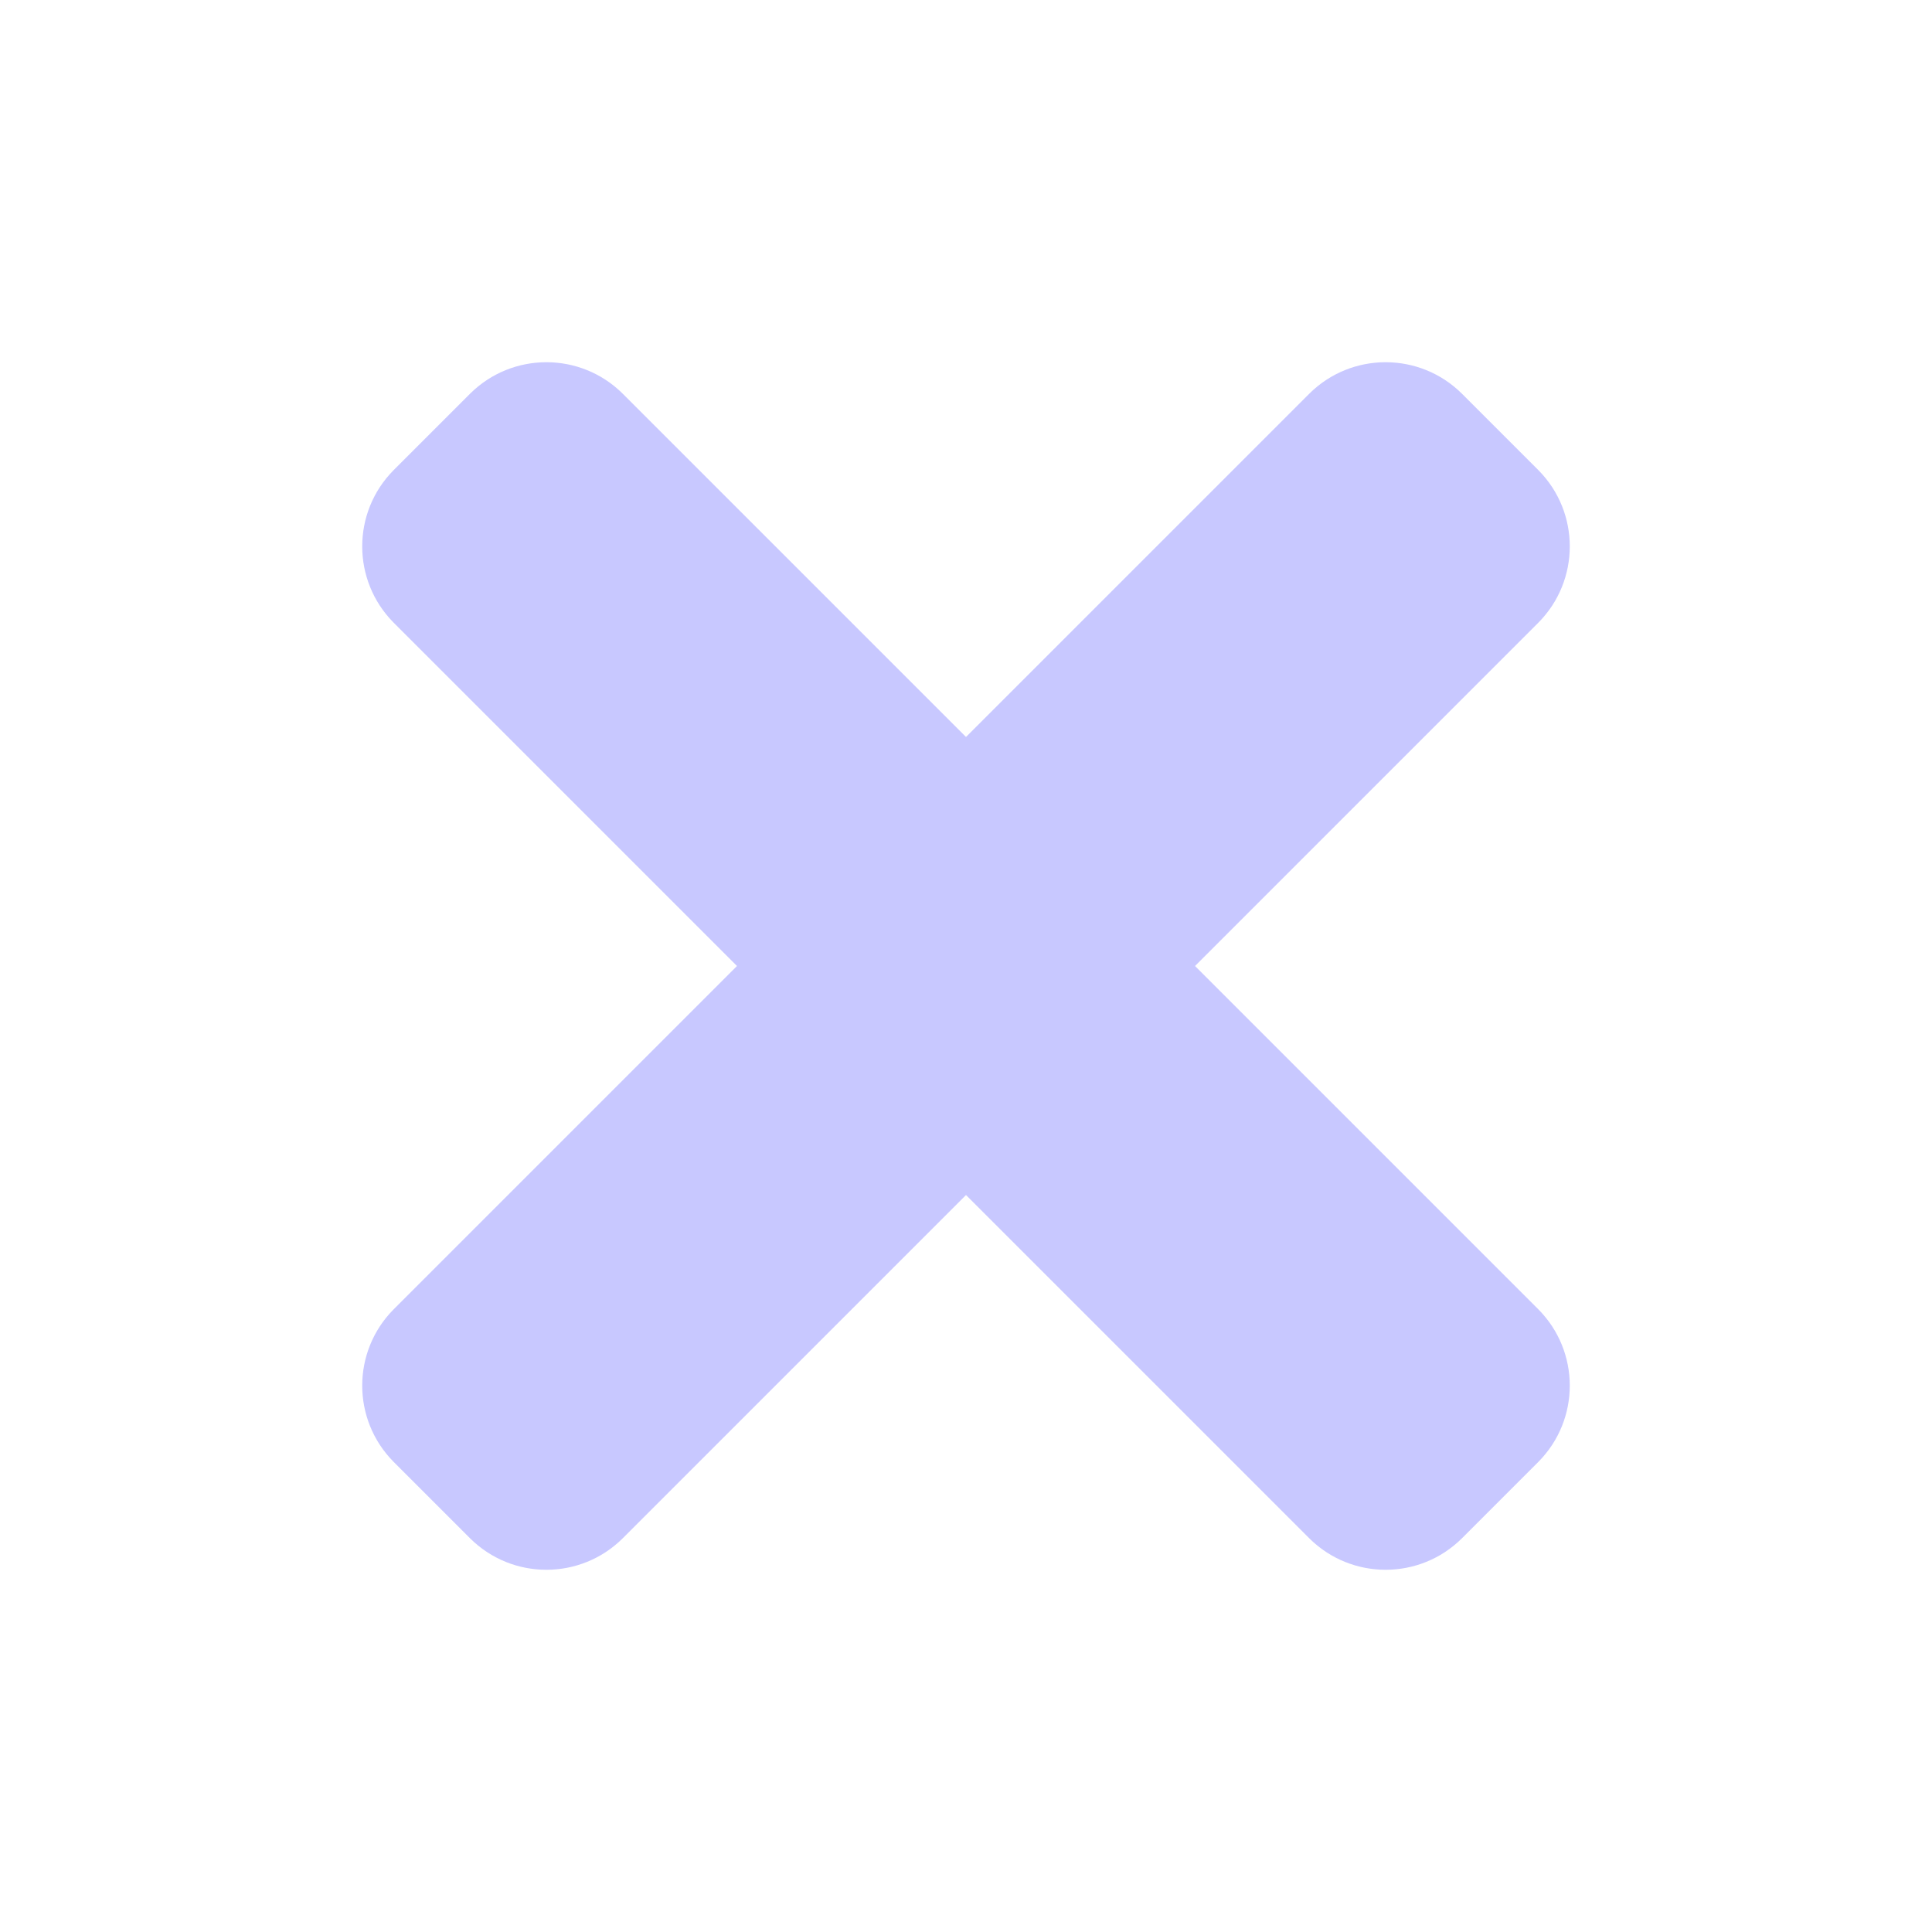
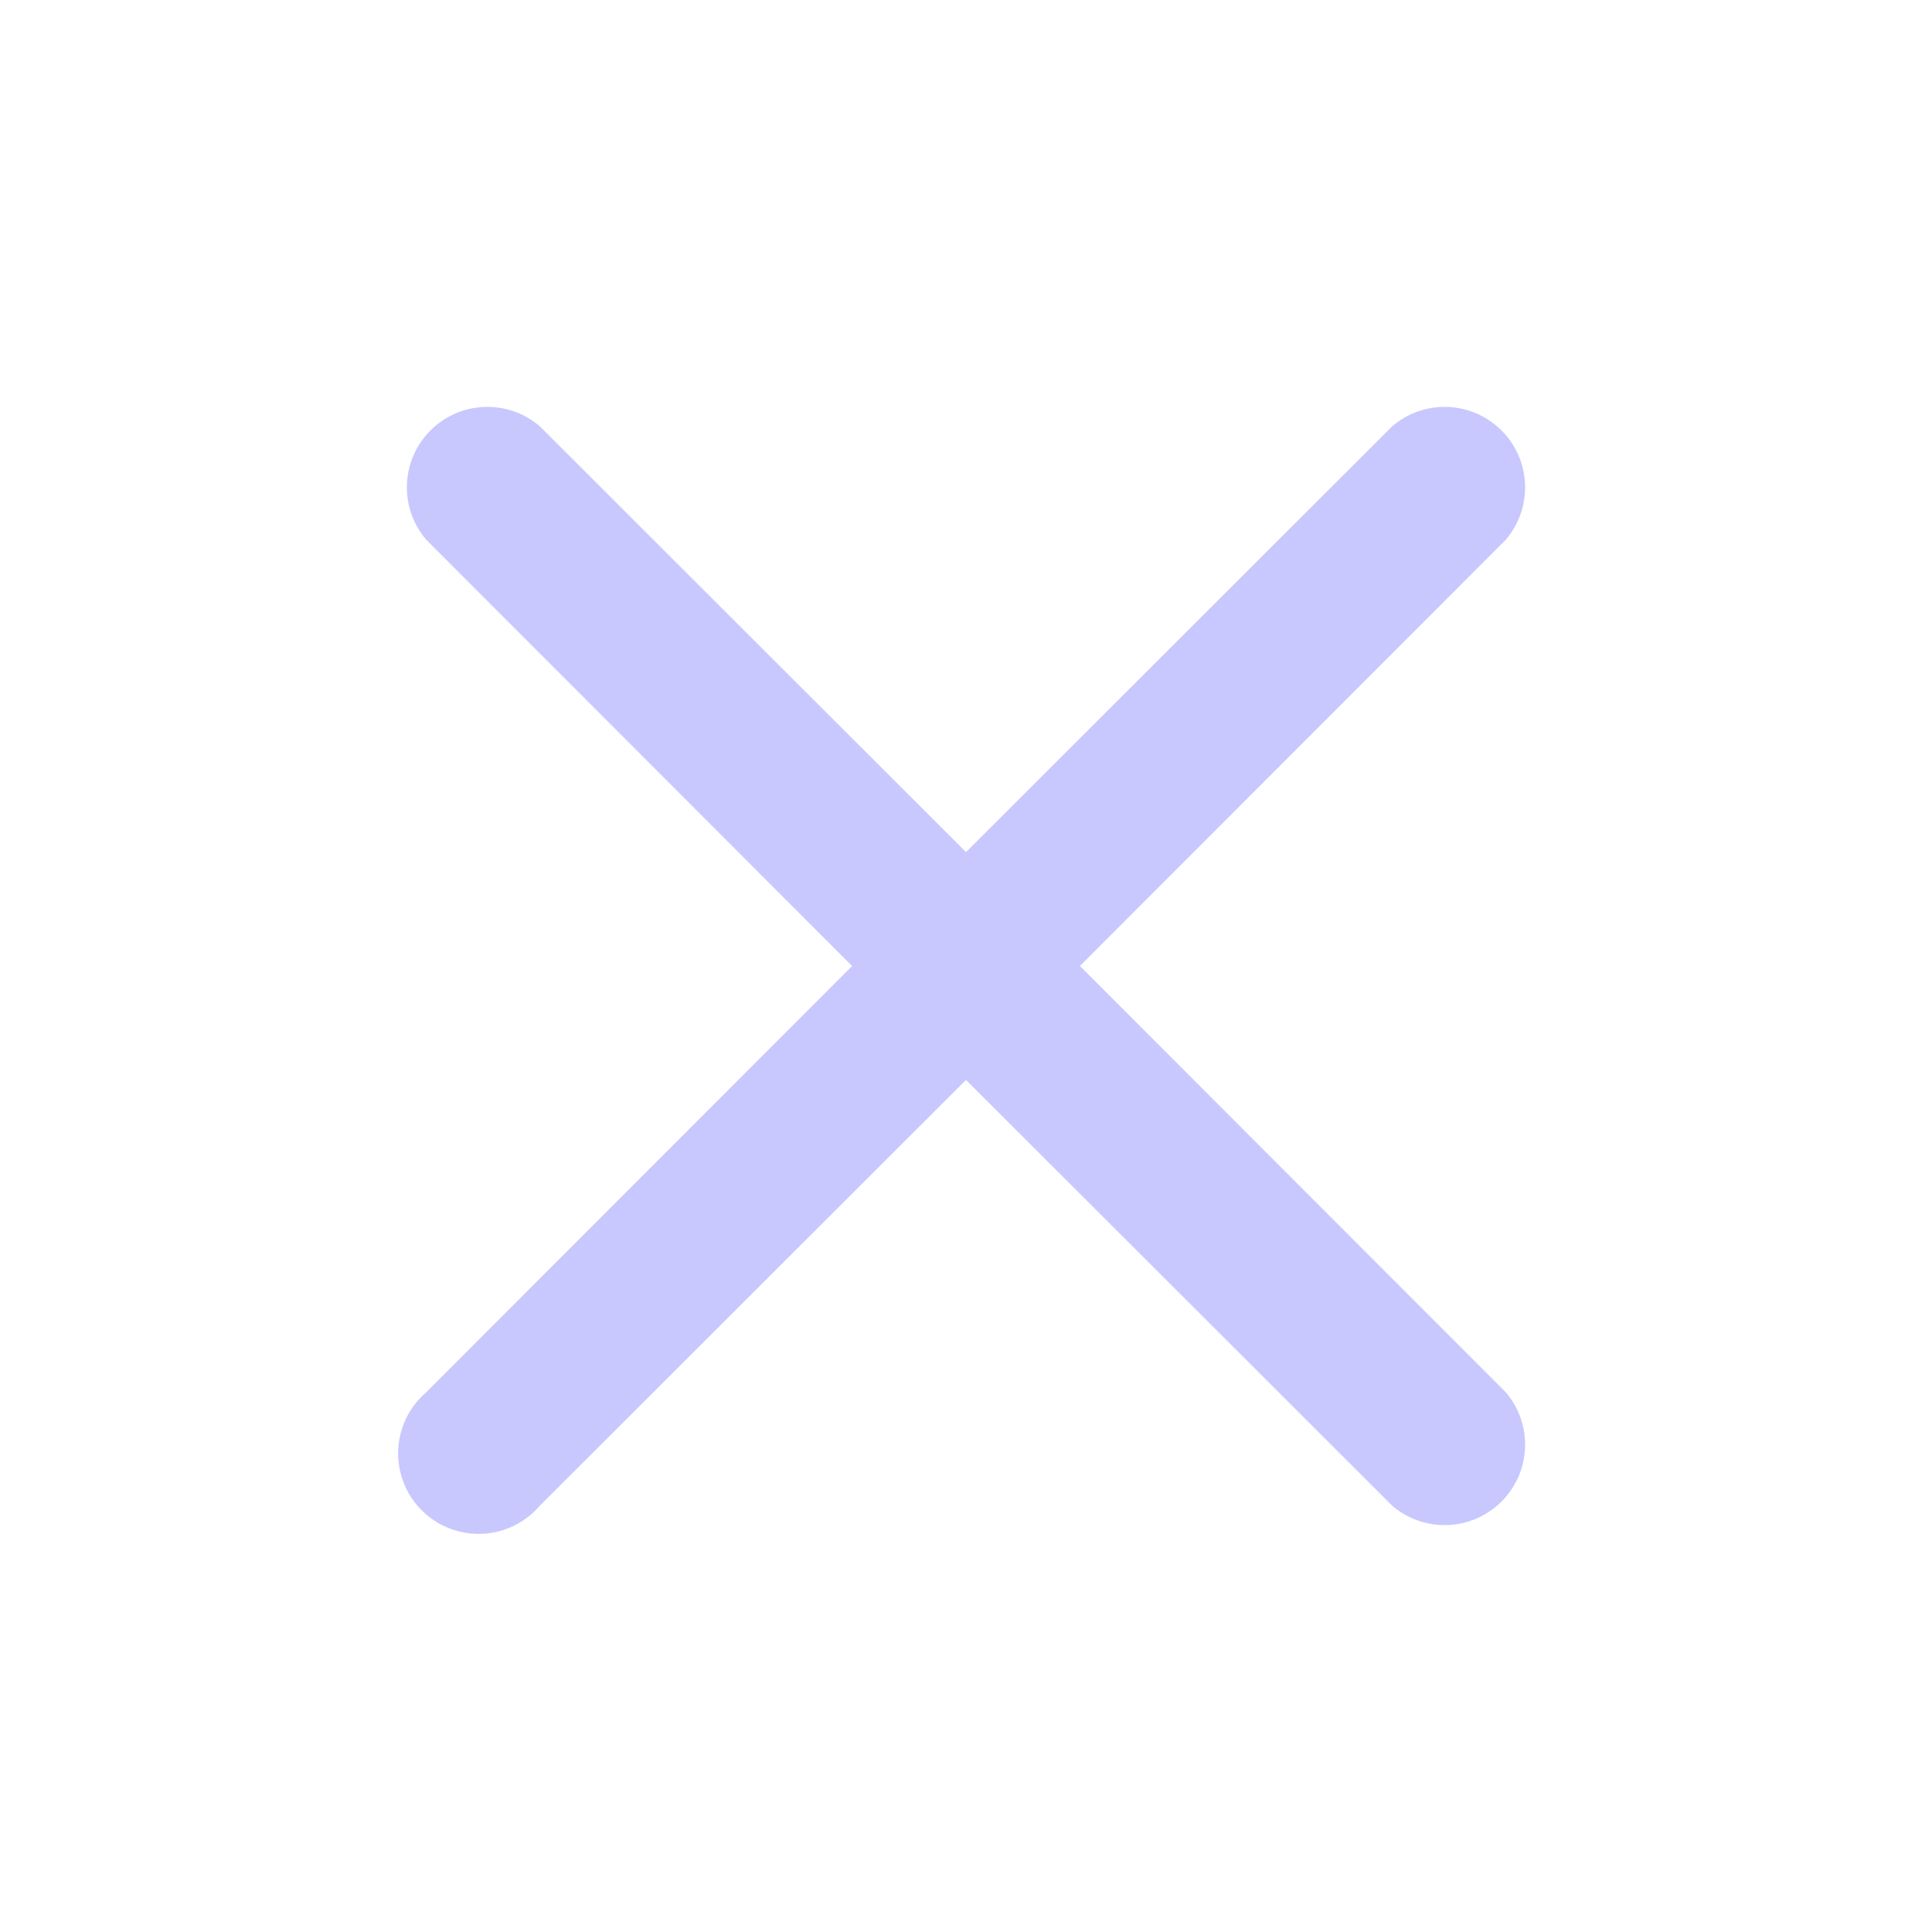
<svg xmlns="http://www.w3.org/2000/svg" width="48" height="48" viewBox="0 0 48 48">
  <g id="Layer_2" data-name="Layer 2">
    <g id="Layer_2-2" data-name="Layer 2">
      <rect width="48" height="48" fill="none" />
-       <path d="M29.69,24l8.53-8.53a2.69,2.69,0,0,0,0-3.79l-1.9-1.9a2.69,2.69,0,0,0-3.79,0L24,18.31,15.47,9.78a2.69,2.69,0,0,0-3.79,0l-1.9,1.9a2.69,2.69,0,0,0,0,3.79L18.31,24,9.78,32.53a2.69,2.69,0,0,0,0,3.79l1.9,1.9a2.69,2.69,0,0,0,3.79,0L24,29.69l8.53,8.53a2.69,2.69,0,0,0,3.79,0l1.9-1.9a2.69,2.69,0,0,0,0-3.79Z" fill="#c8c8ff" />
+       <path d="M26.83,24,37.41,13.41a2,2,0,0,0-2.82-2.82L24,21.17,13.41,10.59a2,2,0,0,0-2.82,2.82L21.17,24,10.59,34.59a2,2,0,1,0,2.82,2.82L24,26.83,34.59,37.41a2,2,0,0,0,2.82-2.82Z" fill="#c8c8ff" />
    </g>
  </g>
</svg>
